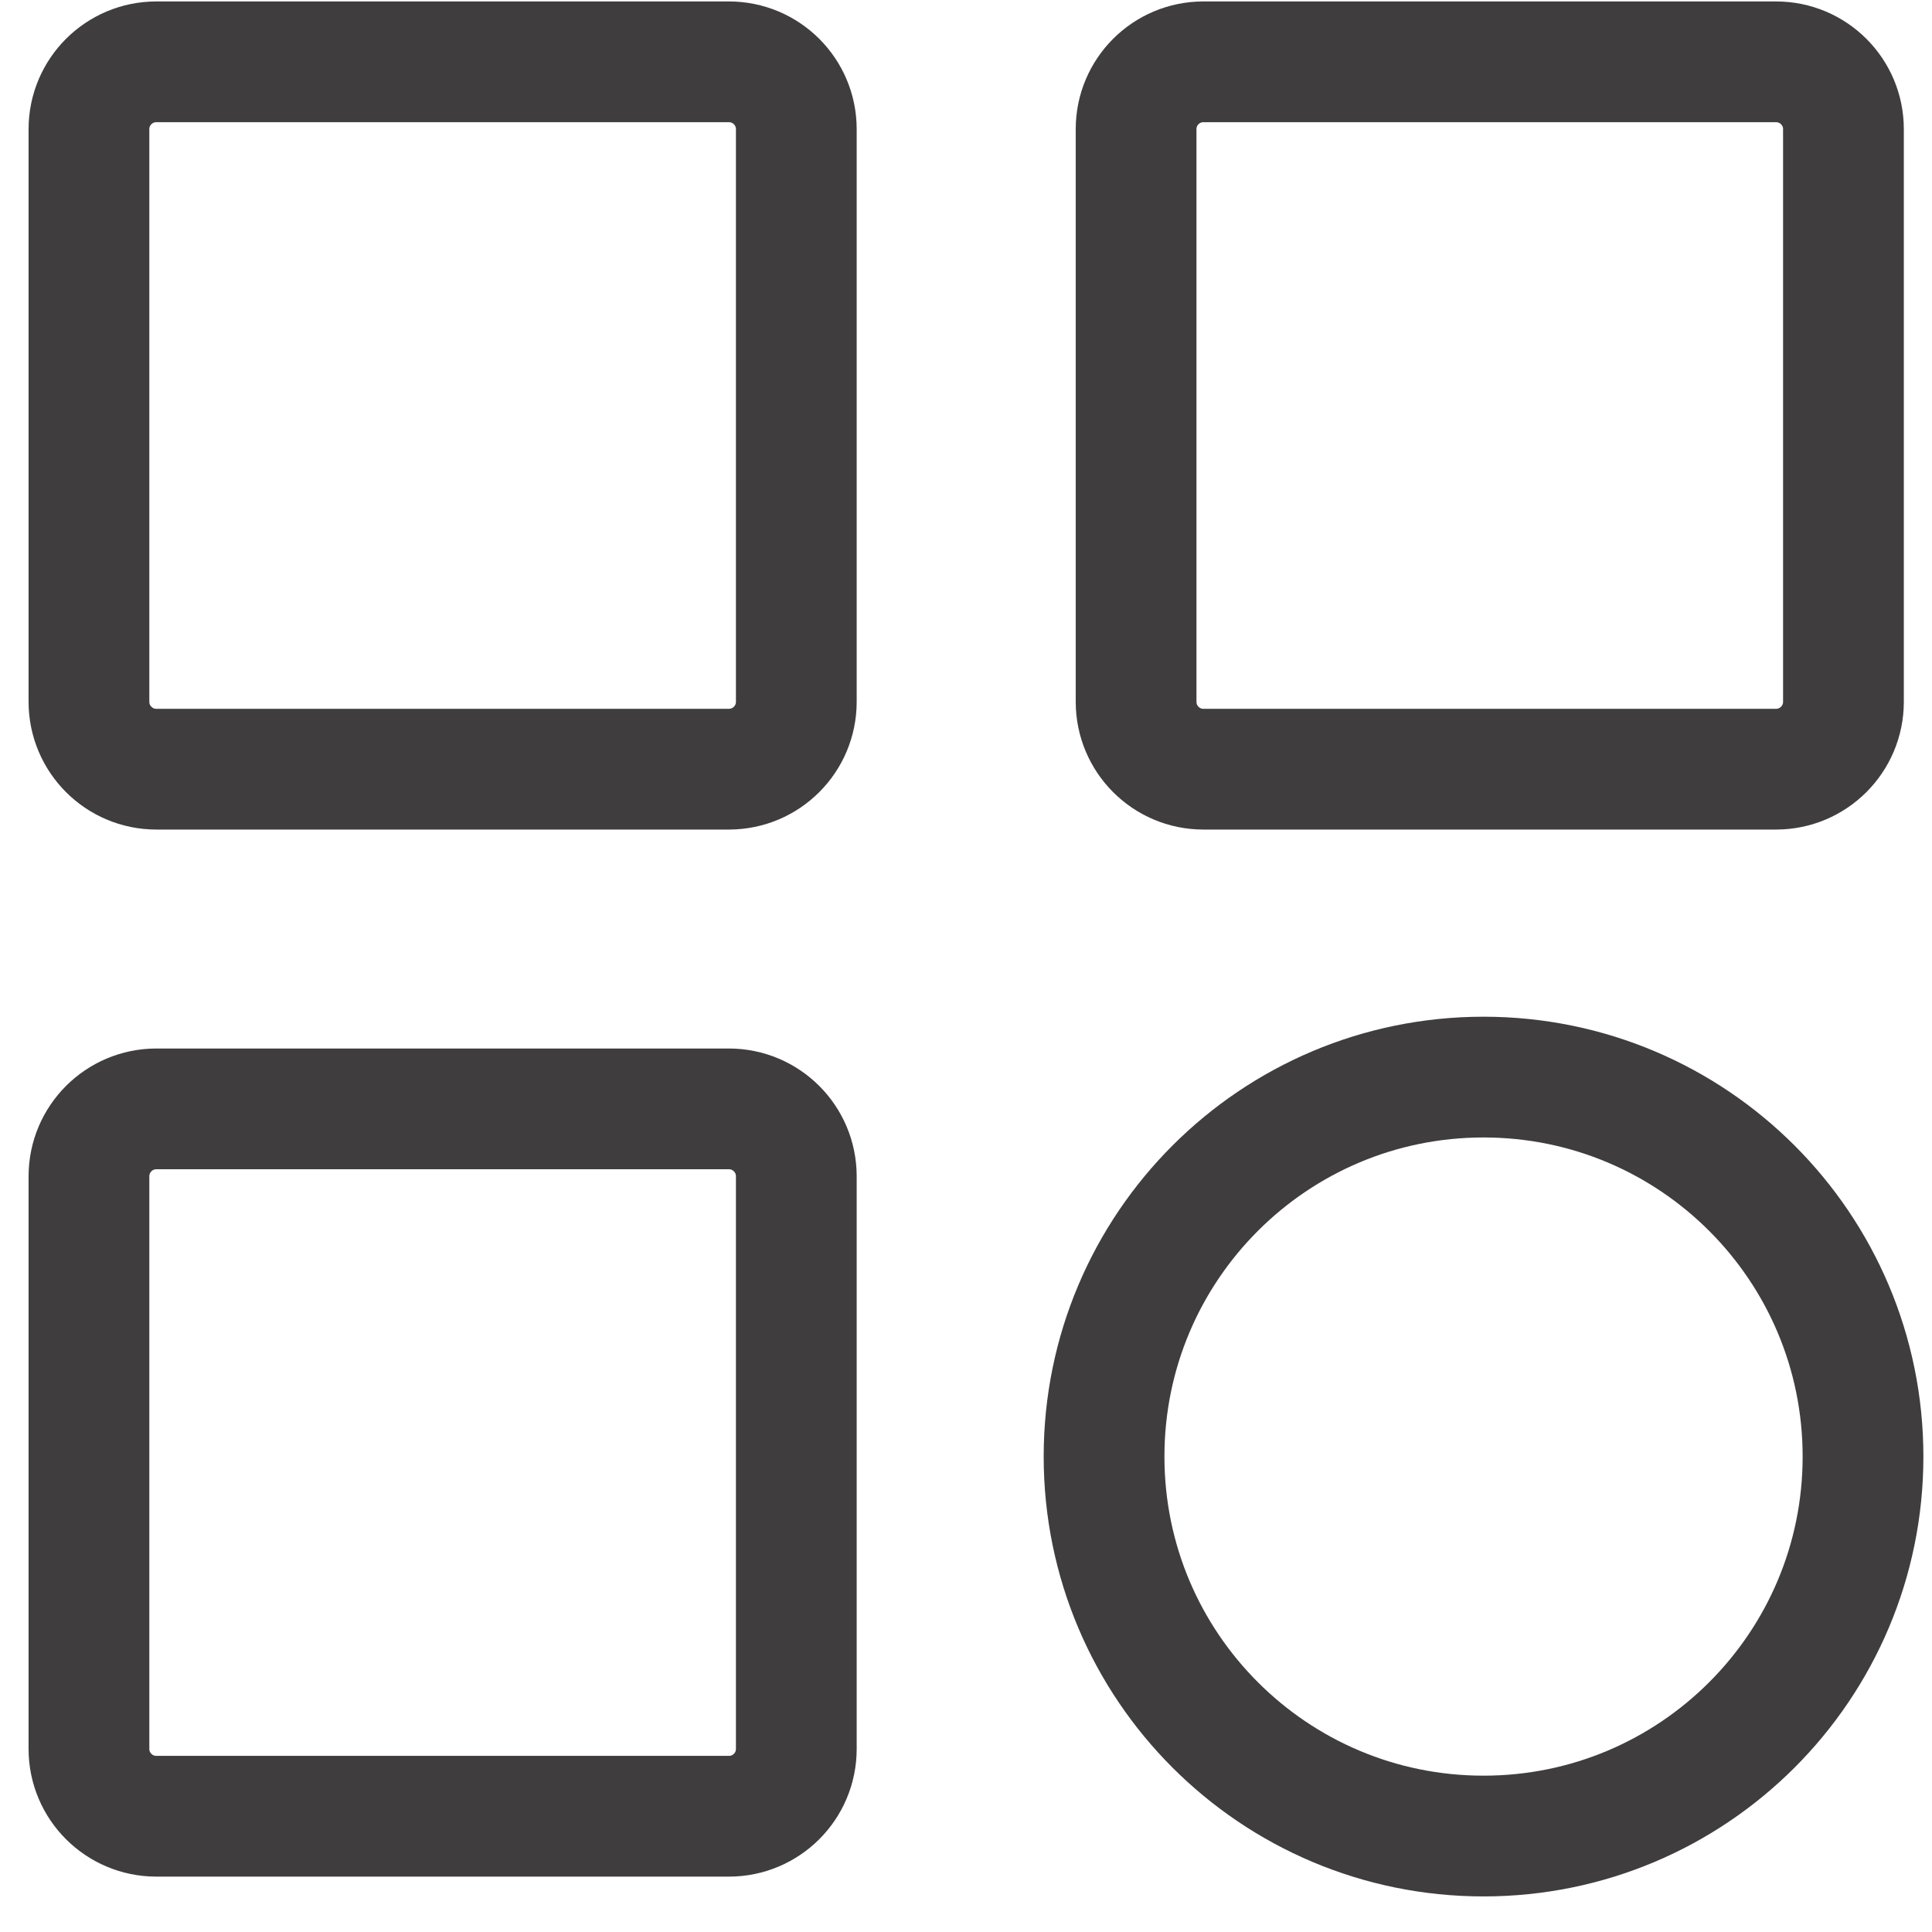
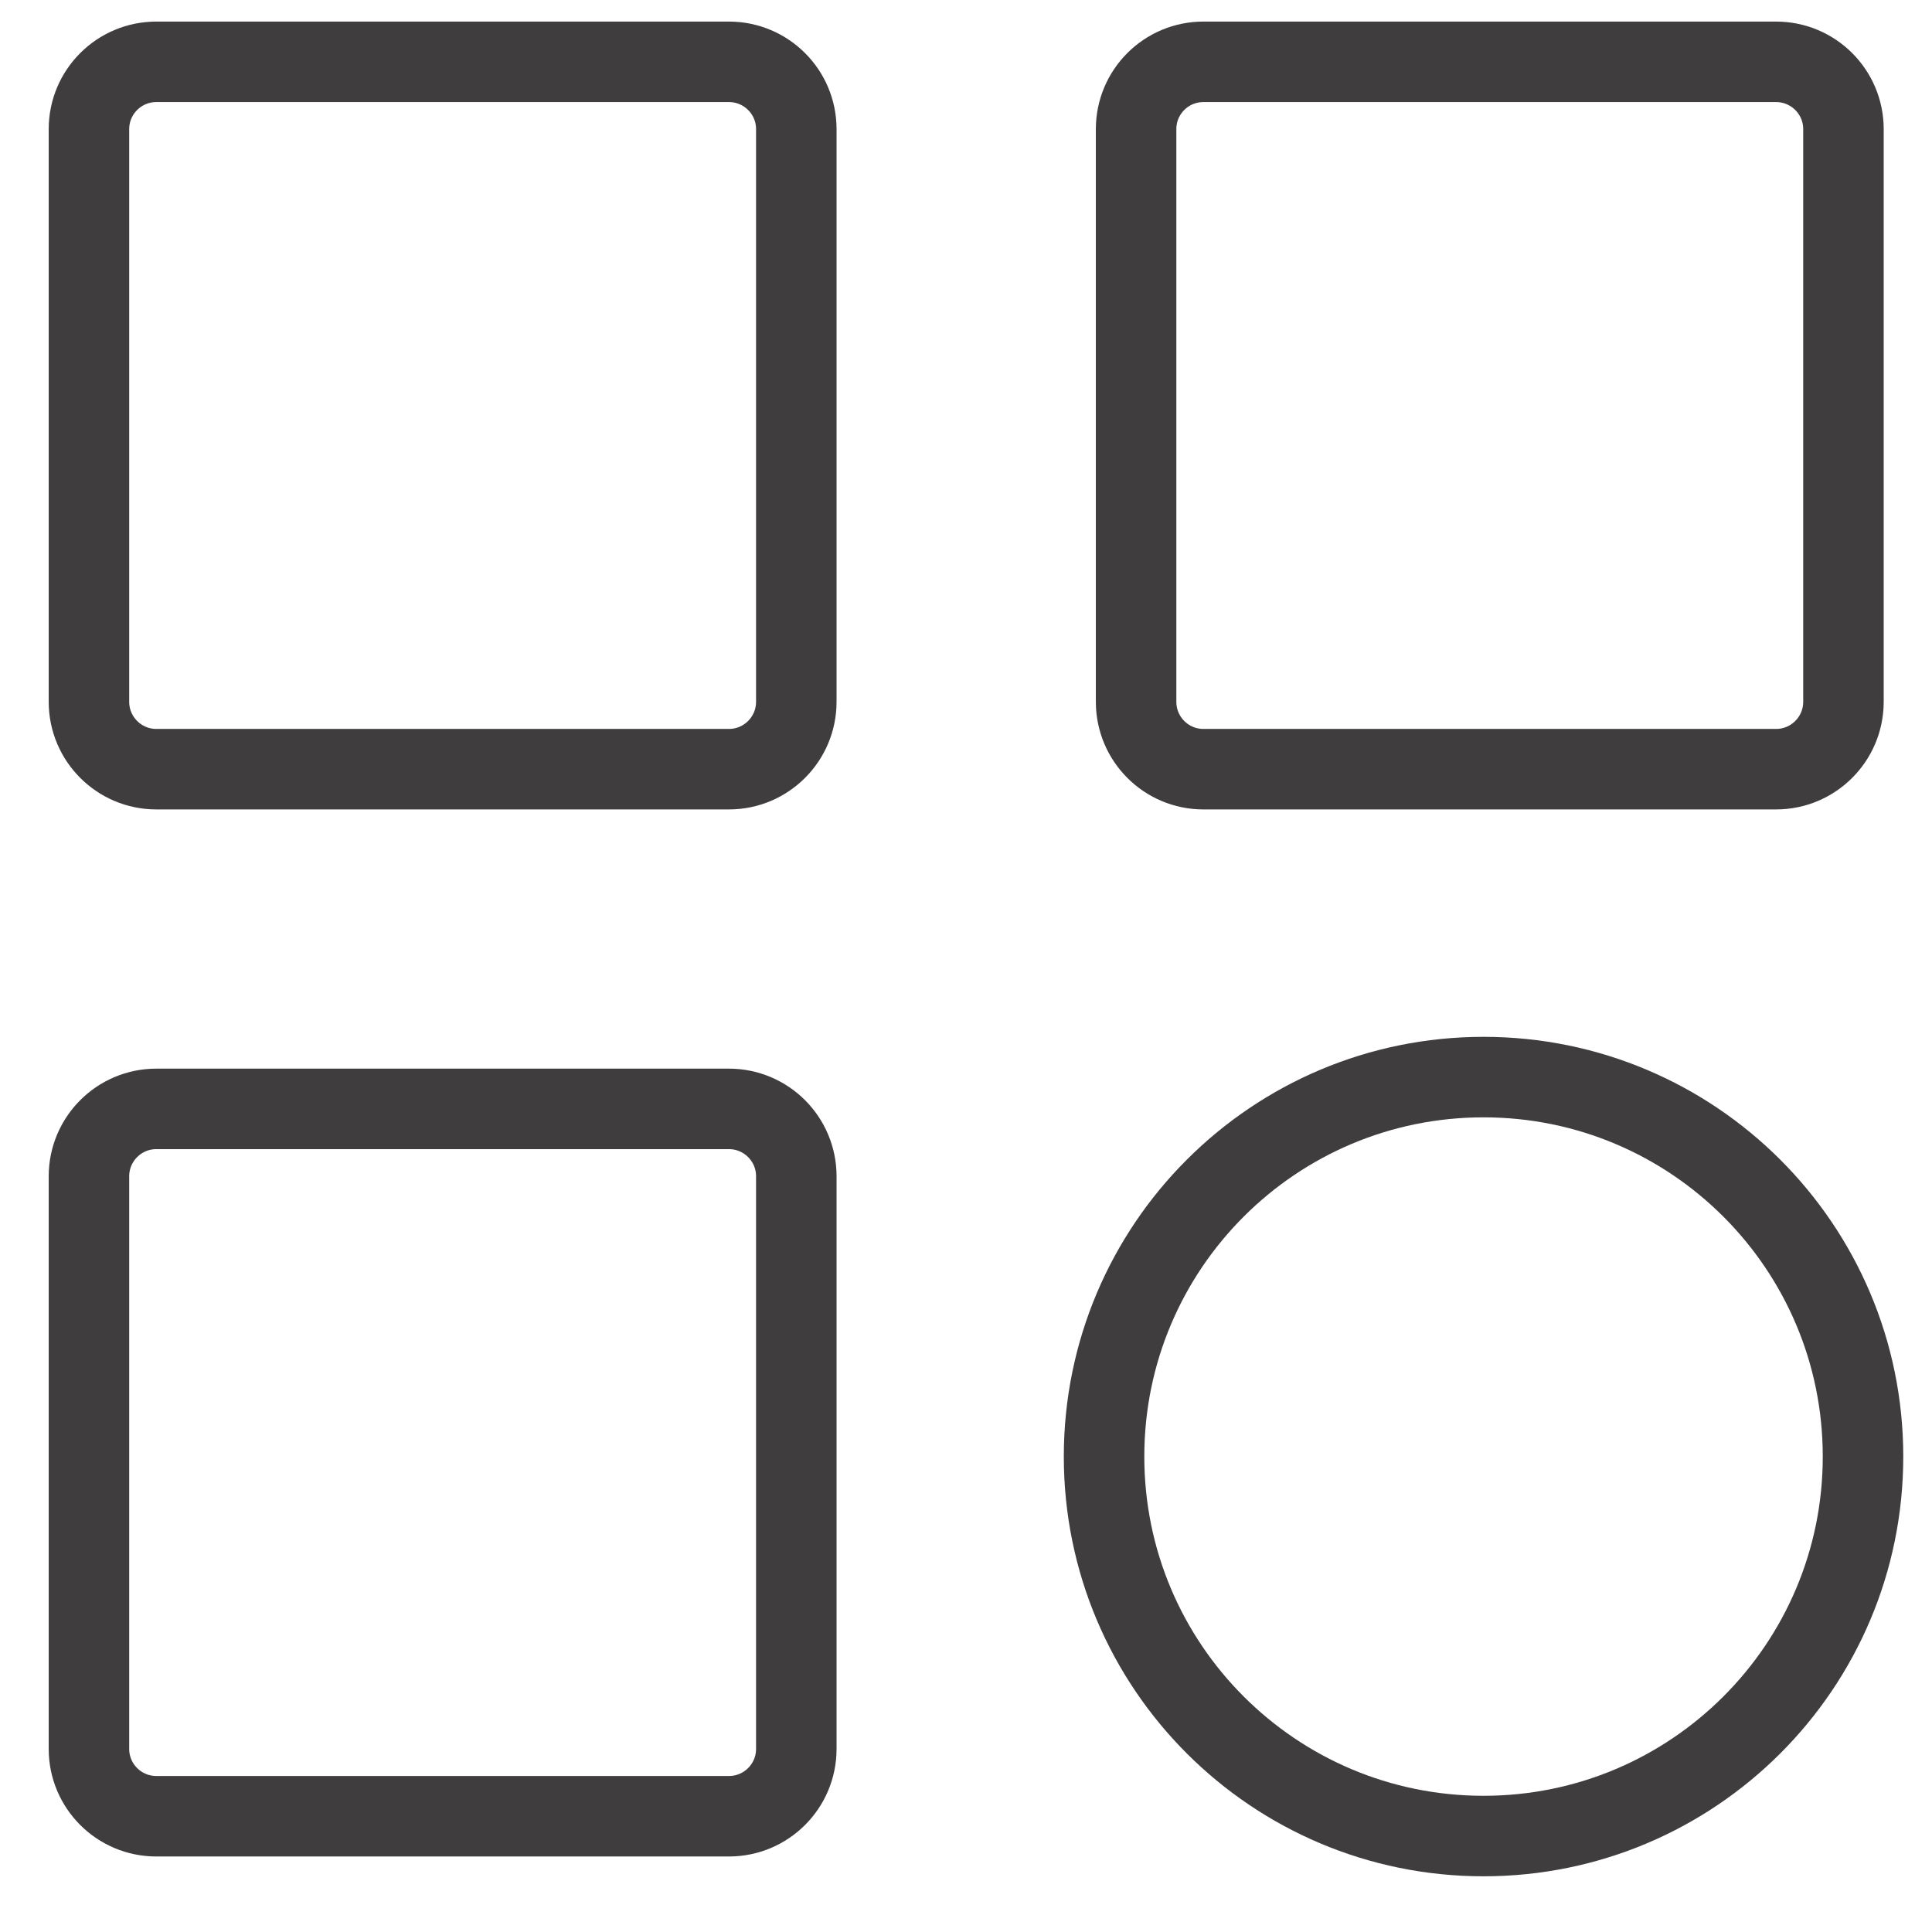
<svg xmlns="http://www.w3.org/2000/svg" width="24" height="24" viewBox="0 0 24 24" fill="none">
-   <path d="M9.892 8.718L9.892 1.604C9.892 1.142 9.517 0.768 9.055 0.768L1.942 0.768C1.48 0.768 1.105 1.142 1.105 1.604L1.105 8.718C1.105 9.18 1.48 9.555 1.942 9.555L9.055 9.555C9.517 9.555 9.892 9.18 9.892 8.718Z" stroke="#3F3D3E" stroke-width="1.5" stroke-linecap="round" stroke-linejoin="round" />
-   <path d="M9.892 21.726L9.892 14.612C9.892 14.15 9.517 13.775 9.055 13.775L1.942 13.775C1.48 13.775 1.105 14.15 1.105 14.612L1.105 21.726C1.105 22.188 1.48 22.562 1.942 22.562L9.055 22.562C9.517 22.562 9.892 22.188 9.892 21.726Z" stroke="#3F3D3E" stroke-width="1.5" stroke-linecap="round" stroke-linejoin="round" />
-   <path d="M22.9 8.718L22.9 1.604C22.9 1.142 22.525 0.768 22.063 0.768L14.949 0.768C14.487 0.768 14.113 1.142 14.113 1.604L14.113 8.718C14.113 9.18 14.487 9.555 14.949 9.555L22.063 9.555C22.525 9.555 22.9 9.18 22.9 8.718Z" stroke="#3F3D3E" stroke-width="1.5" stroke-linecap="round" stroke-linejoin="round" />
-   <path d="M18.429 22.808C21.033 22.808 23.143 20.698 23.143 18.094C23.143 15.49 21.033 13.38 18.429 13.38C15.825 13.38 13.715 15.49 13.715 18.094C13.715 20.698 15.825 22.808 18.429 22.808Z" stroke="#3F3D3E" stroke-width="1.5" stroke-linecap="round" stroke-linejoin="round" />
+   <path d="M9.892 8.718L9.892 1.604C9.892 1.142 9.517 0.768 9.055 0.768L1.942 0.768C1.48 0.768 1.105 1.142 1.105 1.604L1.105 8.718C1.105 9.18 1.48 9.555 1.942 9.555L9.055 9.555C9.517 9.555 9.892 9.18 9.892 8.718Z" stroke="#3F3D3E" strokeWidth="1.5" strokeLinecap="round" strokeLinejoin="round" />
+   <path d="M9.892 21.726L9.892 14.612C9.892 14.15 9.517 13.775 9.055 13.775L1.942 13.775C1.48 13.775 1.105 14.15 1.105 14.612L1.105 21.726C1.105 22.188 1.48 22.562 1.942 22.562L9.055 22.562C9.517 22.562 9.892 22.188 9.892 21.726Z" stroke="#3F3D3E" strokeWidth="1.5" strokeLinecap="round" strokeLinejoin="round" />
+   <path d="M22.9 8.718L22.9 1.604C22.9 1.142 22.525 0.768 22.063 0.768L14.949 0.768C14.487 0.768 14.113 1.142 14.113 1.604L14.113 8.718C14.113 9.18 14.487 9.555 14.949 9.555L22.063 9.555C22.525 9.555 22.9 9.18 22.9 8.718Z" stroke="#3F3D3E" strokeWidth="1.5" strokeLinecap="round" strokeLinejoin="round" />
+   <path d="M18.429 22.808C21.033 22.808 23.143 20.698 23.143 18.094C23.143 15.49 21.033 13.38 18.429 13.38C15.825 13.38 13.715 15.49 13.715 18.094C13.715 20.698 15.825 22.808 18.429 22.808Z" stroke="#3F3D3E" strokeWidth="1.5" strokeLinecap="round" strokeLinejoin="round" />
</svg>
